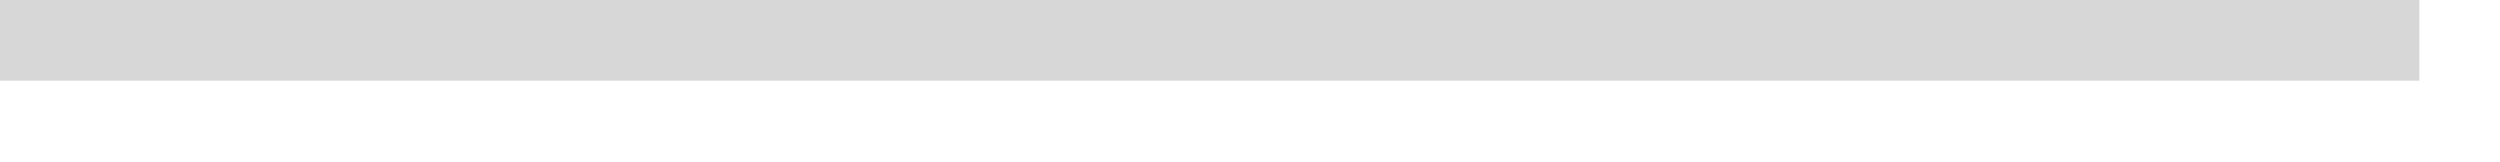
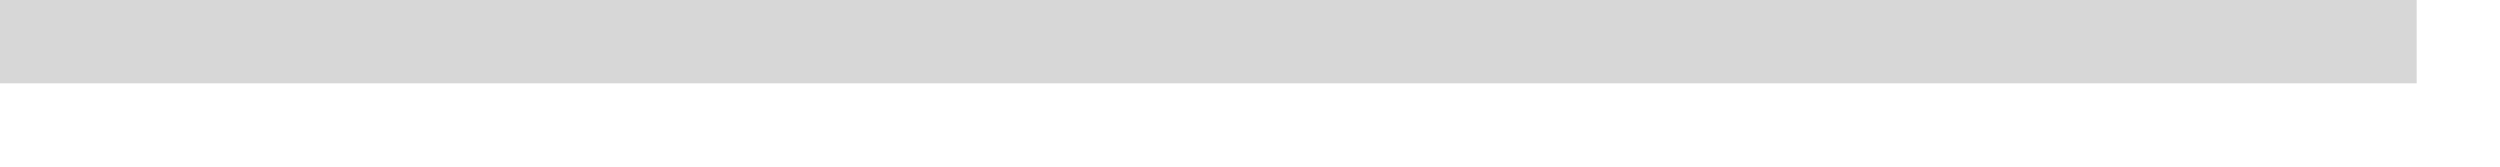
- <svg xmlns="http://www.w3.org/2000/svg" version="1.1" width="31px" height="2px">
-   <g transform="matrix(1 0 0 1 -204 -417 )">
-     <path d="M 204 417.5  L 234 417.5  " stroke-width="1" stroke="#d7d7d7" fill="none" />
+ <svg xmlns="http://www.w3.org/2000/svg" version="1.1" width="30px" height="2px">
+   <g transform="matrix(1 0 0 1 -31 -416 )">
+     <path d="M 31 416.5  L 60 416.5  " stroke-width="1" stroke="#d7d7d7" fill="none" />
  </g>
</svg>
